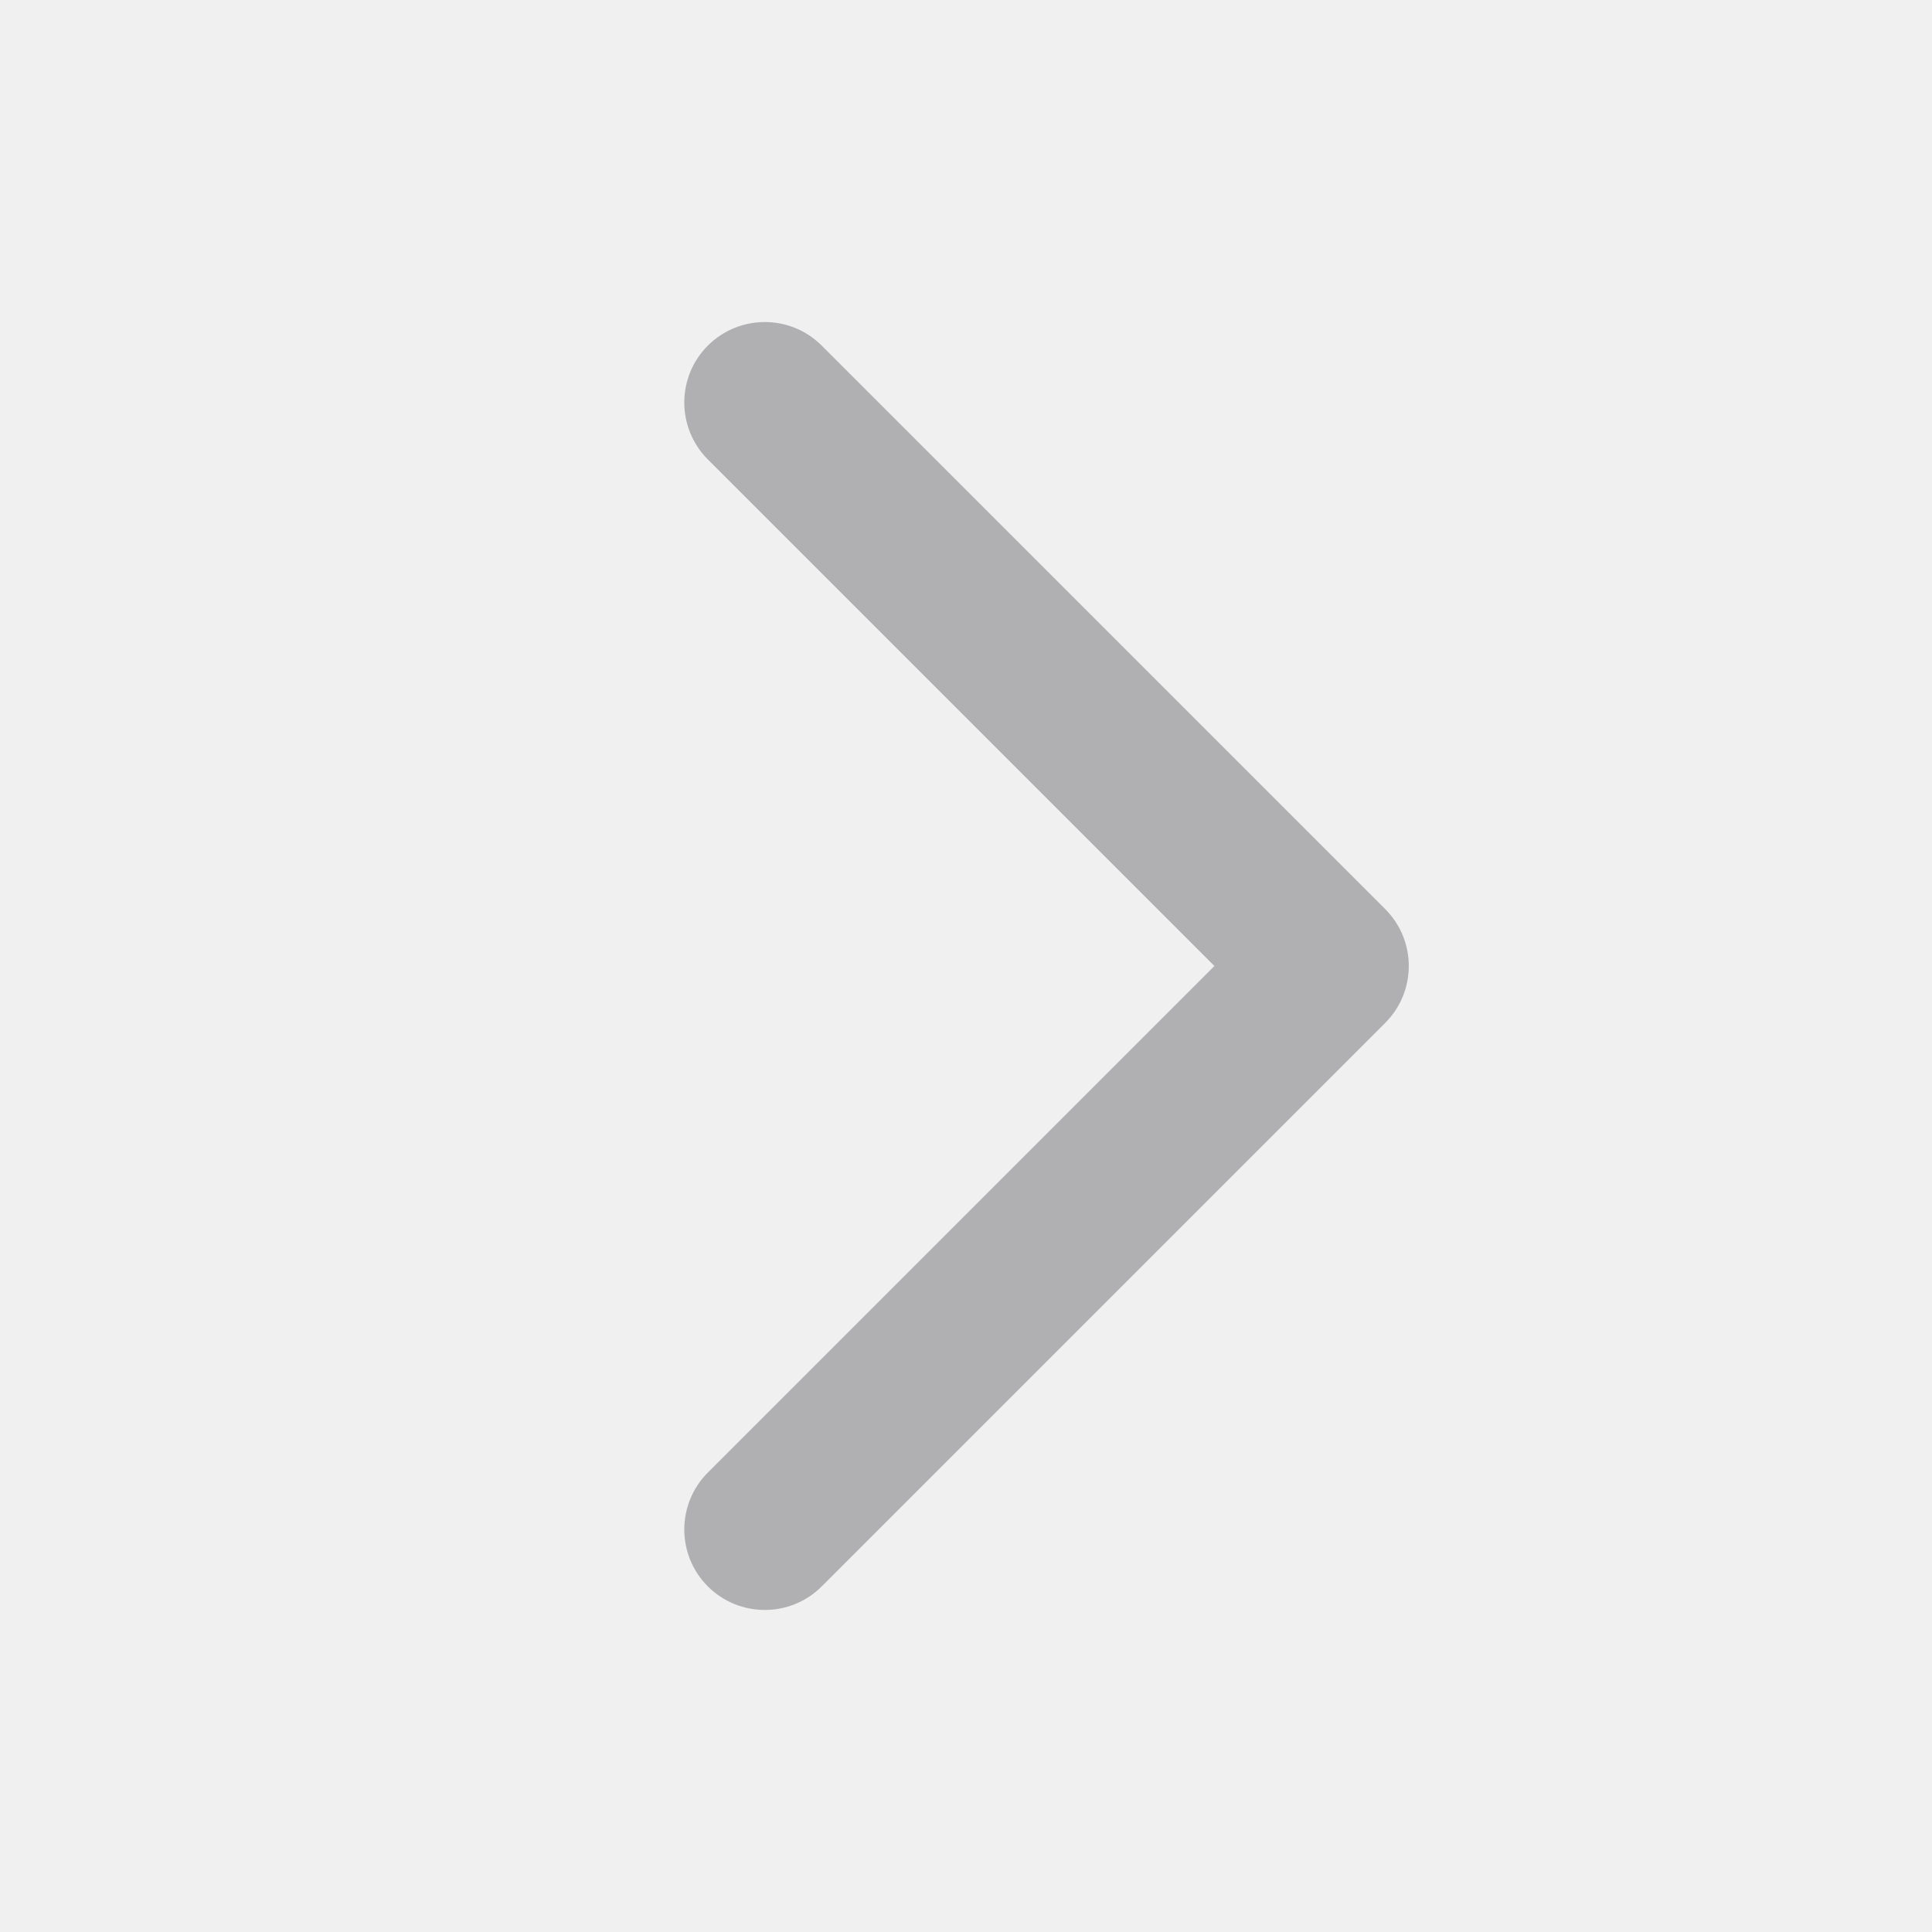
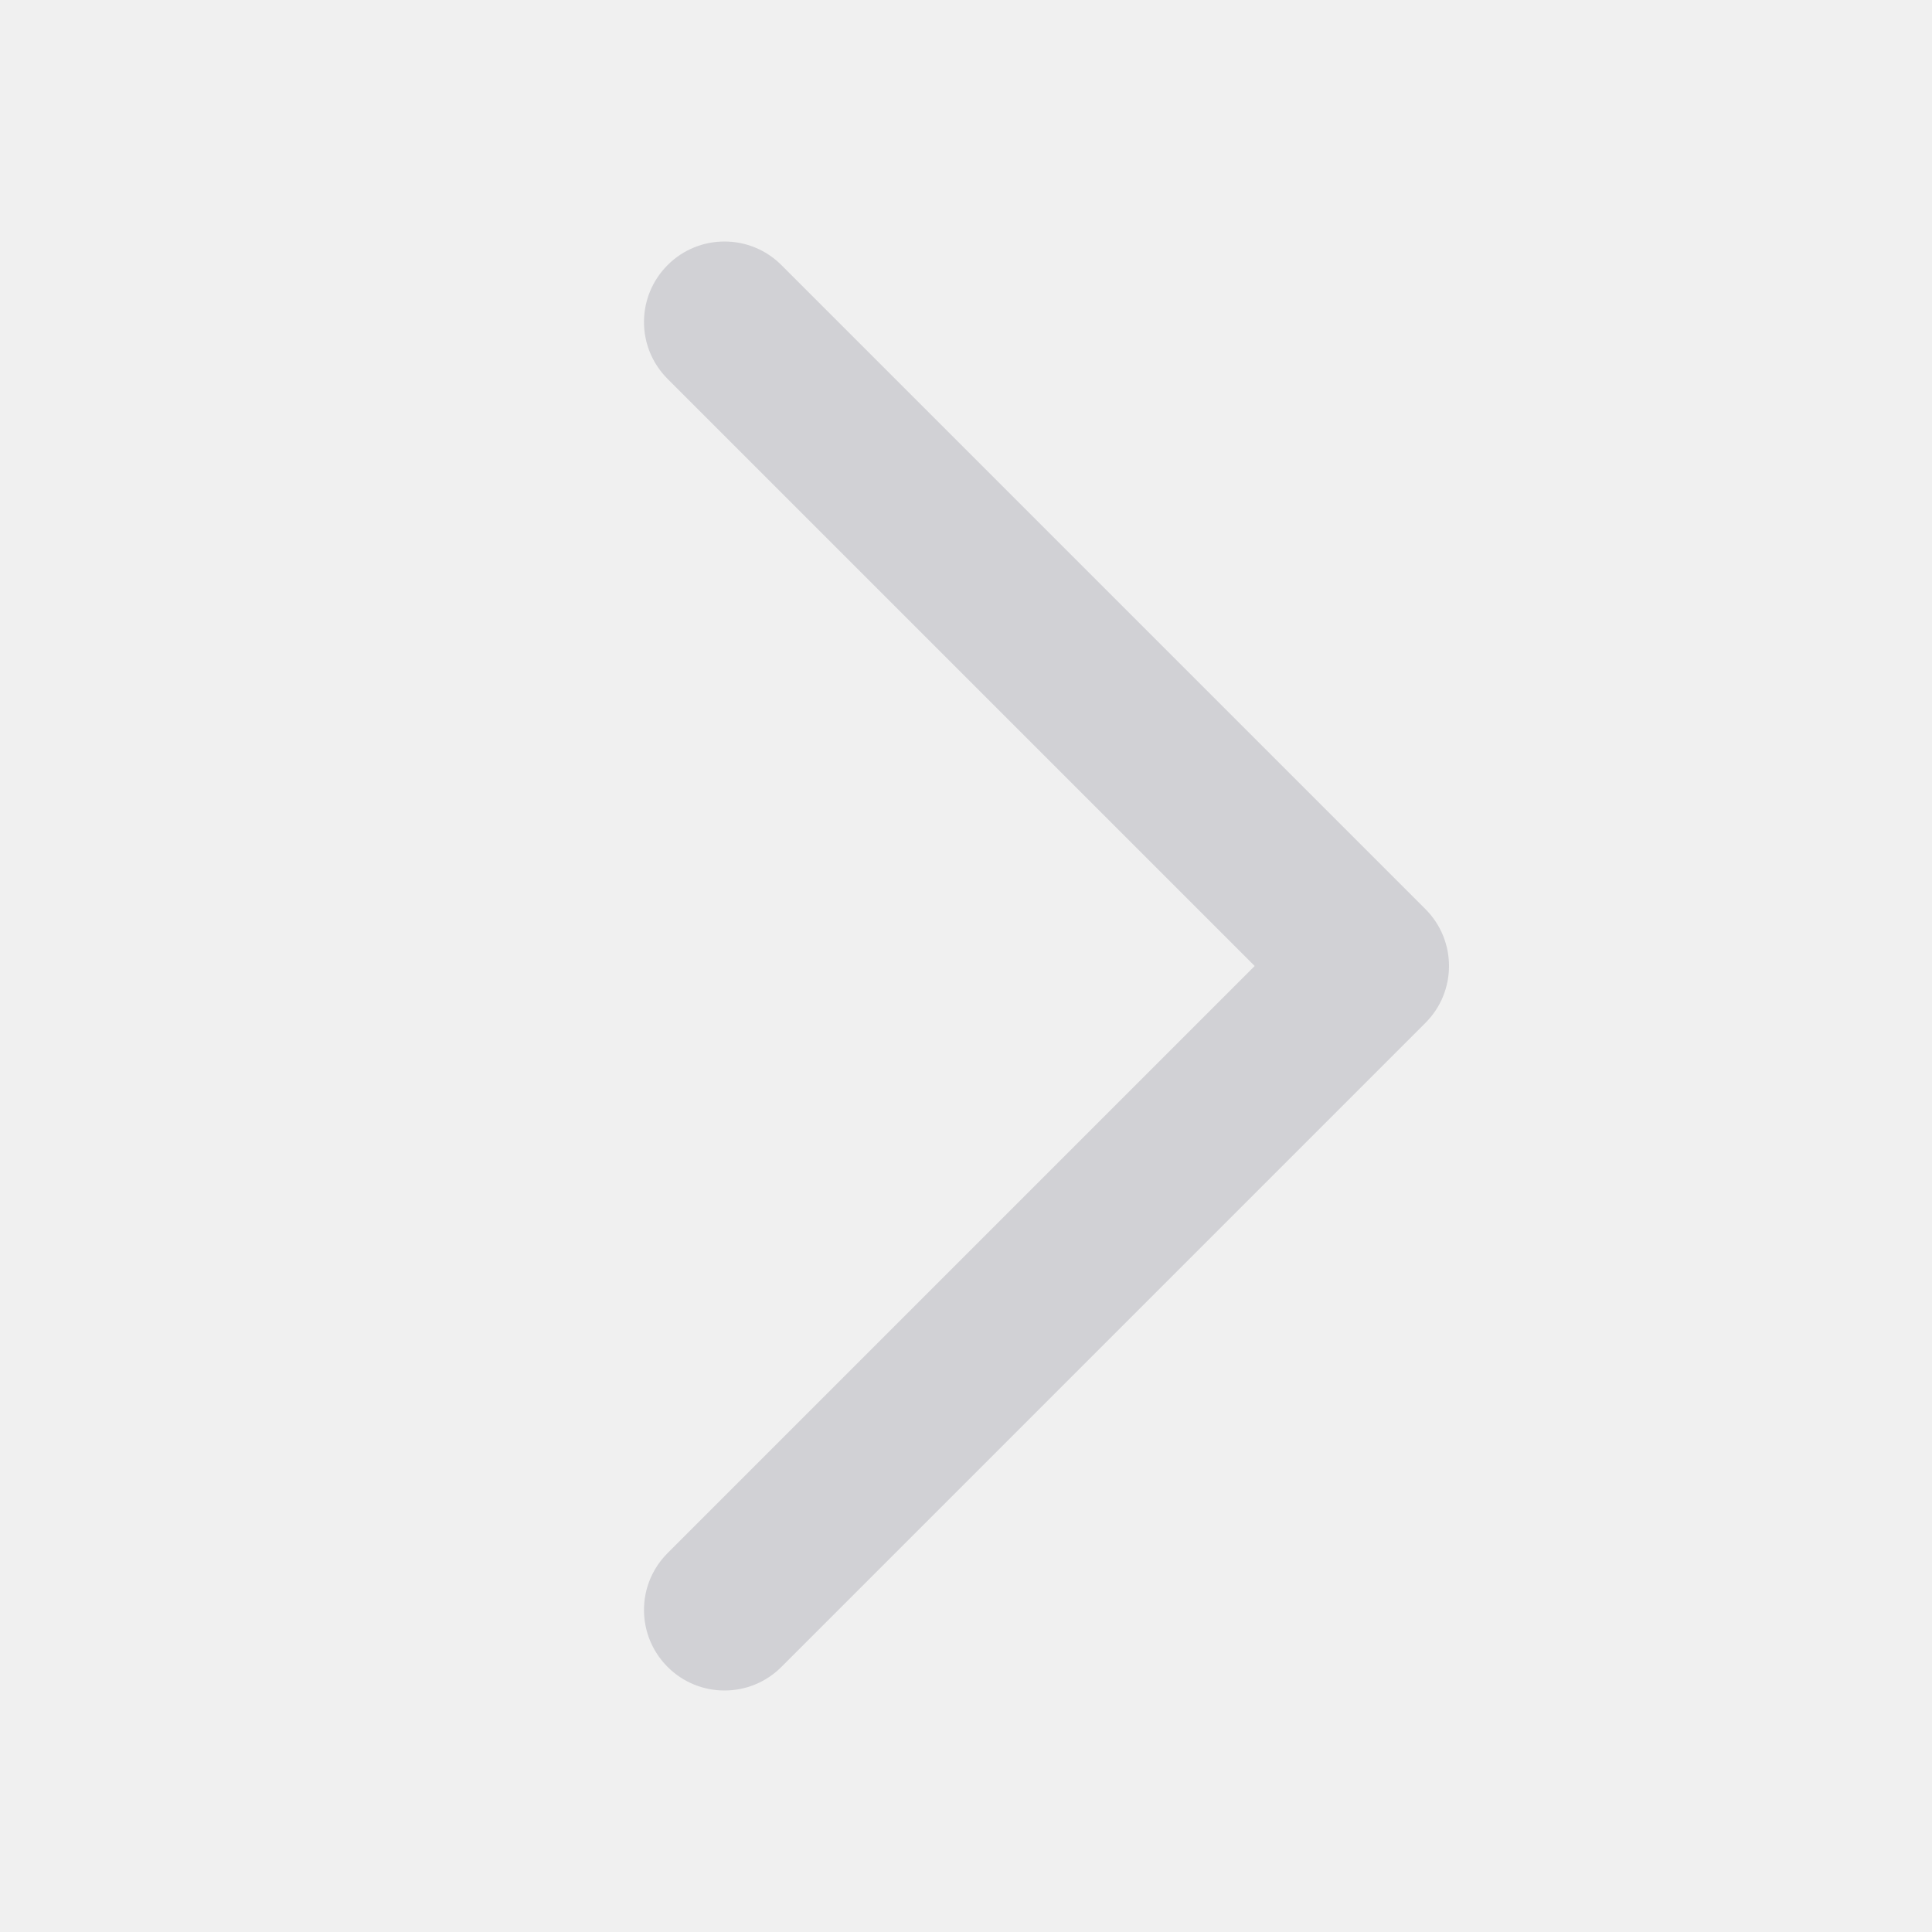
<svg xmlns="http://www.w3.org/2000/svg" width="16" height="16" viewBox="0 0 16 16" fill="none">
-   <path fill-rule="evenodd" clip-rule="evenodd" d="M5.862 2.862C5.602 3.122 5.602 3.544 5.862 3.805L10.057 8L5.862 12.195C5.602 12.456 5.602 12.878 5.862 13.138C6.123 13.398 6.545 13.398 6.805 13.138L11.472 8.471C11.732 8.211 11.732 7.789 11.472 7.529L6.805 2.862C6.545 2.602 6.123 2.602 5.862 2.862Z" fill="#B0B0B3" />
+   <g clip-path="url(#clip0_1_11)">
+     <path d="M6.471 2.195C6.211 1.935 5.789 1.935 5.529 2.195C5.268 2.456 5.268 2.878 5.529 3.138L10.391 8L5.529 12.862C5.268 13.122 5.268 13.544 5.529 13.805C5.789 14.065 6.211 14.065 6.471 13.805L11.805 8.471C12.065 8.211 12.065 7.789 11.805 7.529L6.471 2.195Z" fill="#D1D1D5" />
+   </g>
+   <defs>
+     <clipPath id="clip0_1_11">
+       <rect width="16" height="16" fill="white" />
+     </clipPath>
+   </defs>
</svg>
